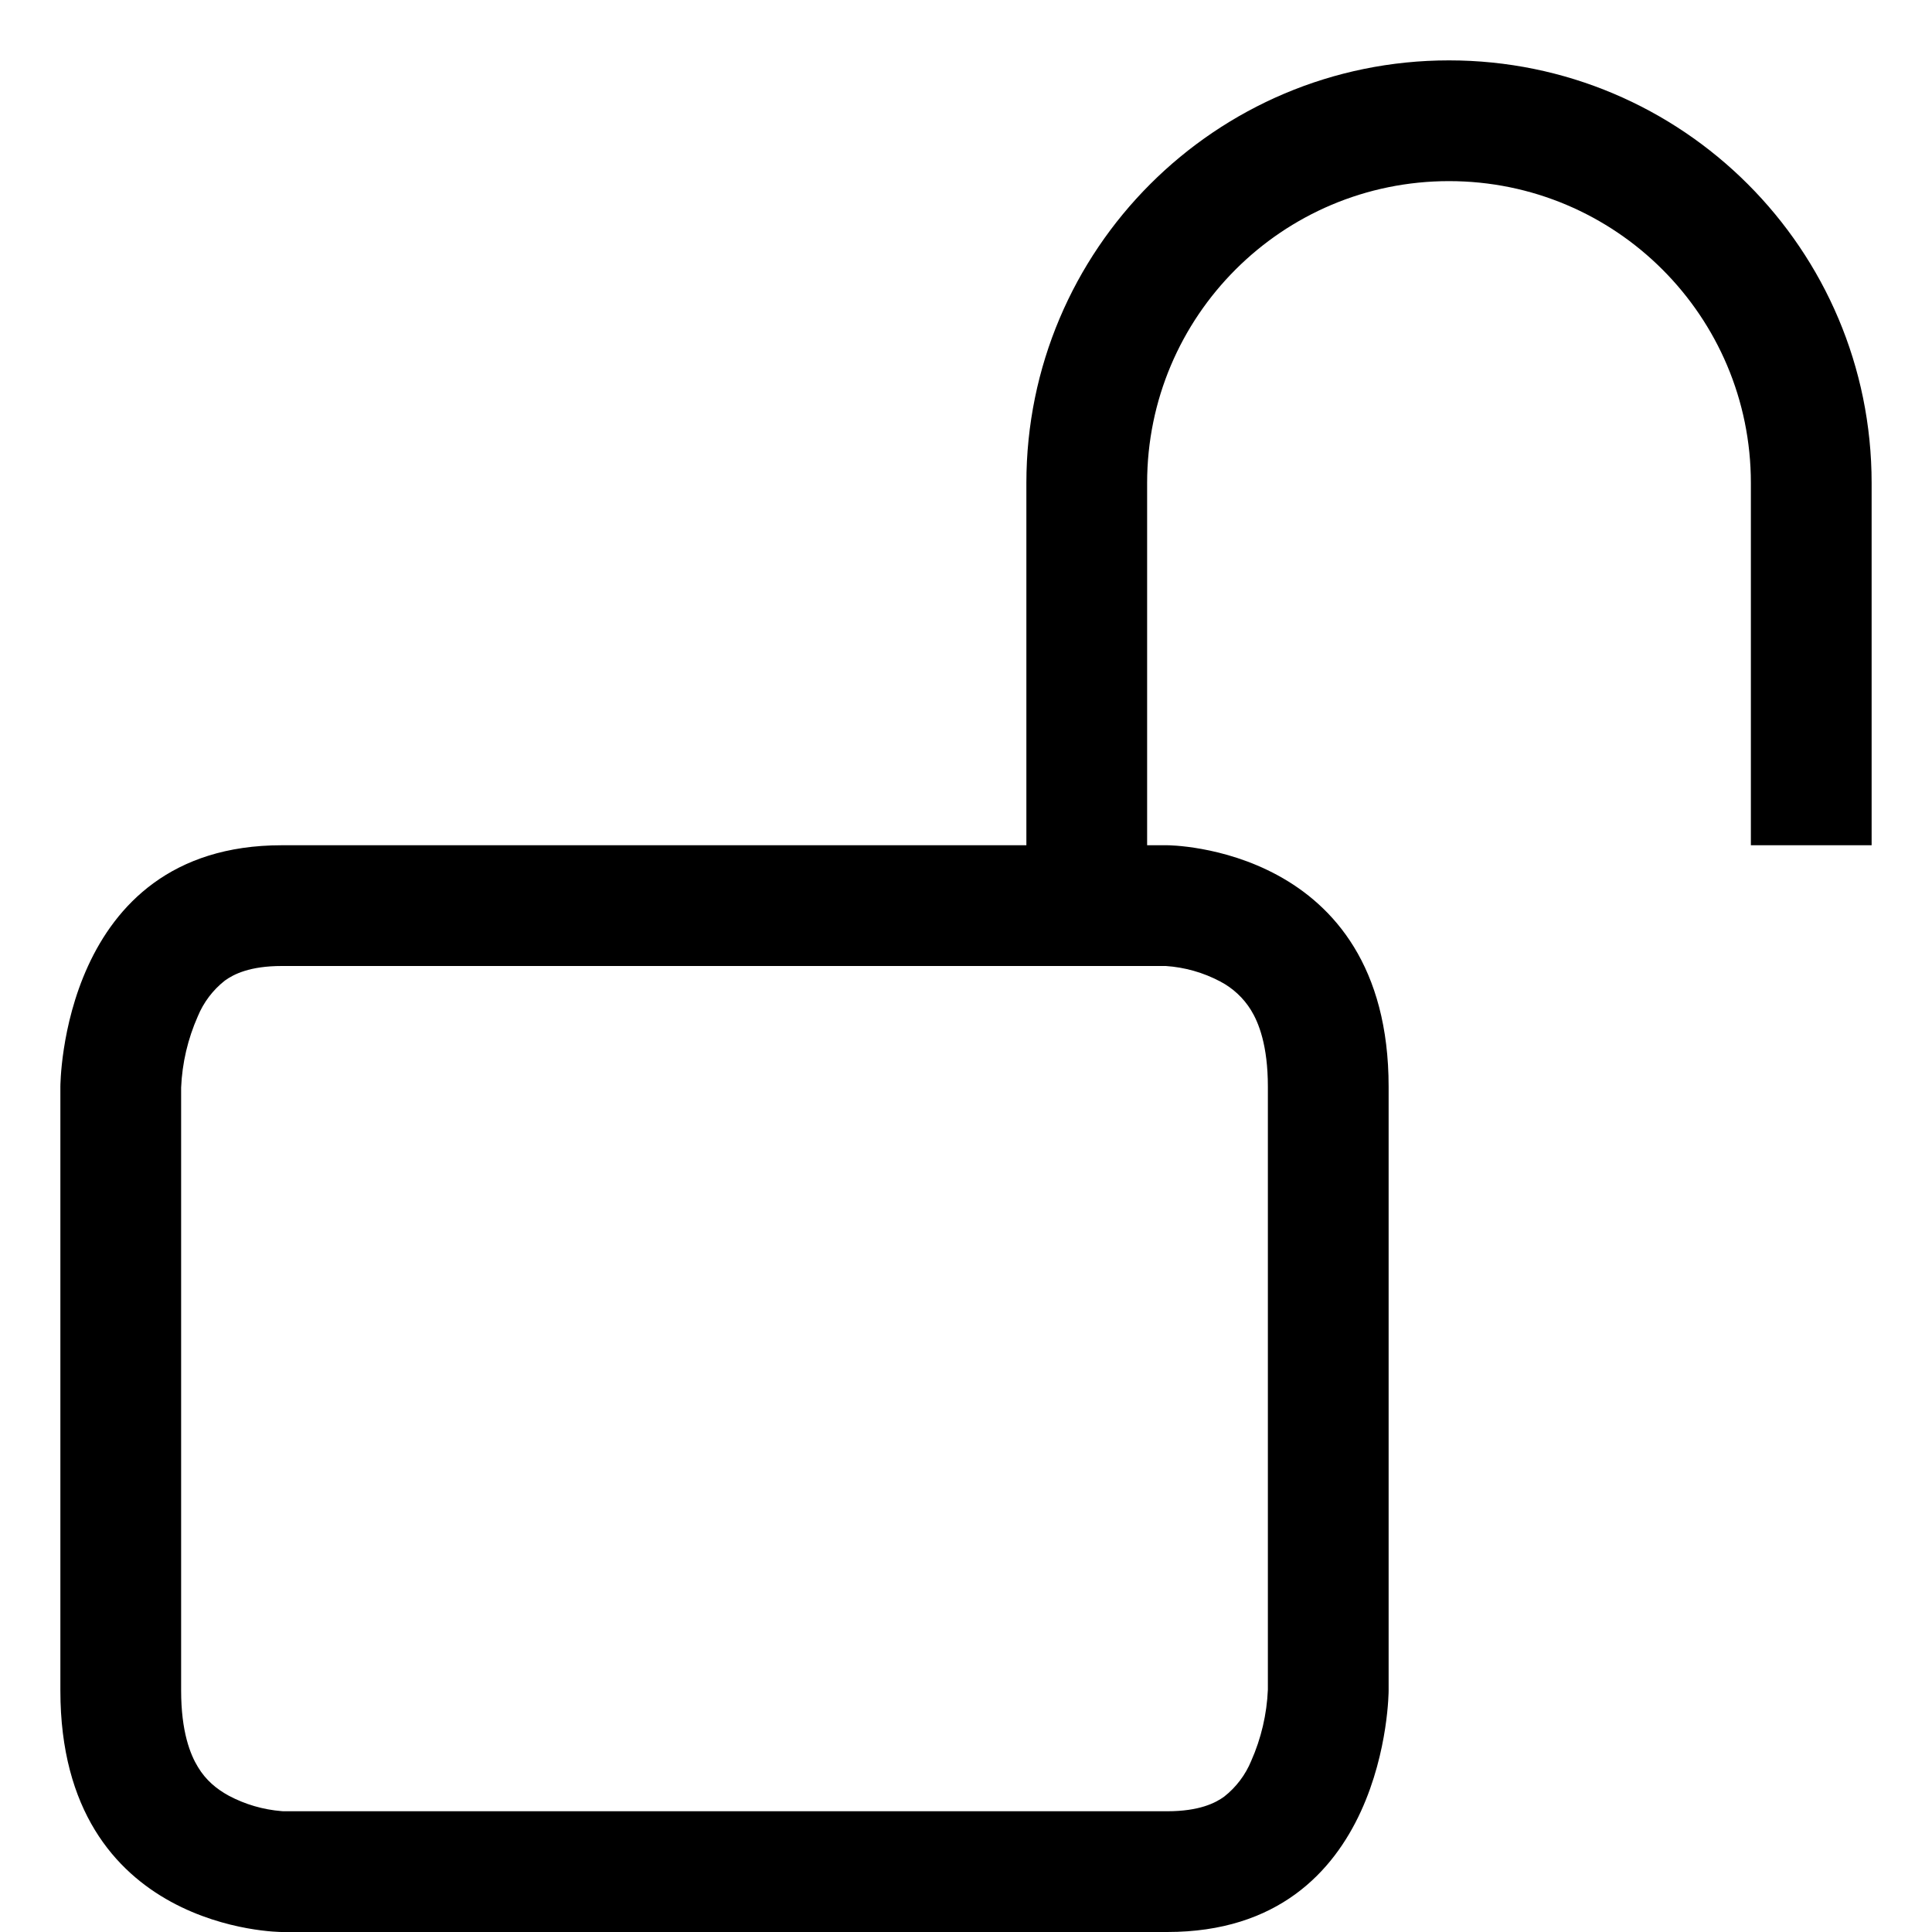
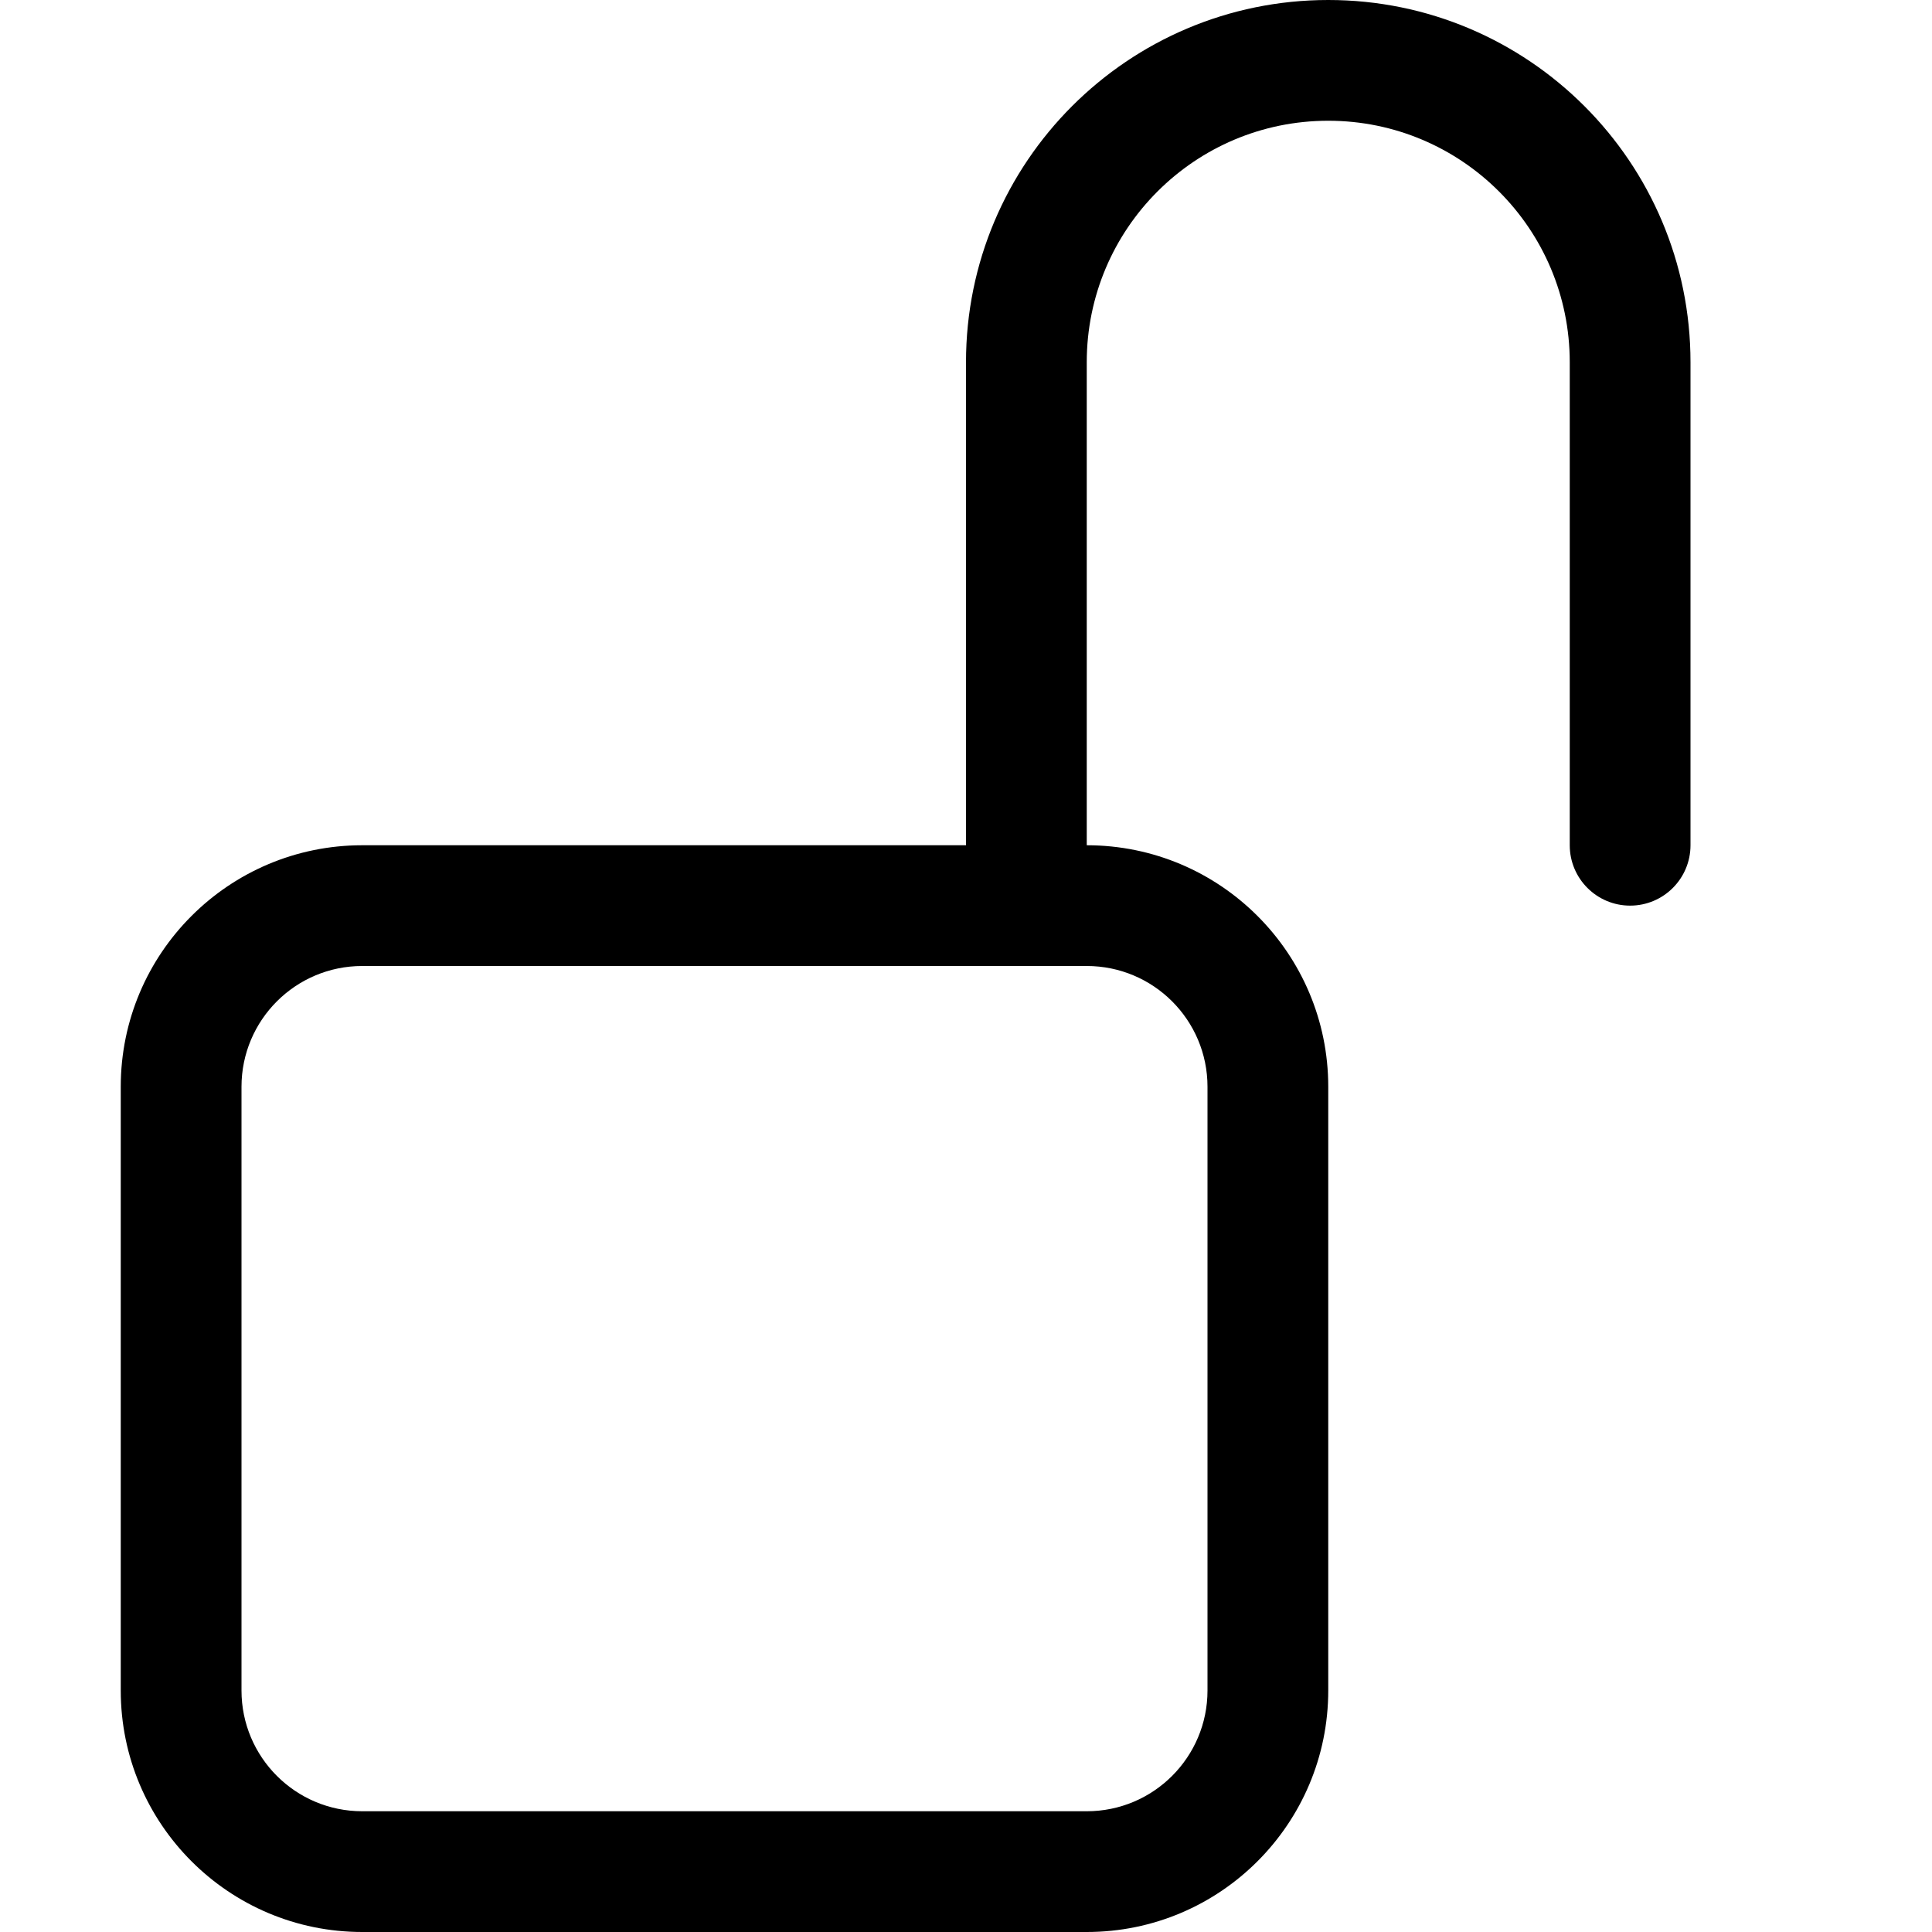
<svg xmlns="http://www.w3.org/2000/svg" width="16" height="16" fill="currentColor" class="bi bi-unlock" viewBox="0 0 16 16">
-   <path fill-rule="evenodd" d="M9.655 8H2.333c-.264 0-.398.068-.471.121a.73.73 0 0 0-.224.296 1.626 1.626 0 0 0-.138.59V14c0 .342.076.531.14.635.064.106.151.18.256.237a1.122 1.122 0 0 0 .436.127l.013.001h7.322c.264 0 .398-.068.471-.121a.73.73 0 0 0 .224-.296 1.627 1.627 0 0 0 .138-.59V9c0-.342-.076-.531-.14-.635a.658.658 0 0 0-.255-.237A1.122 1.122 0 0 0 9.655 8zm.012-1H2.333C.5 7 .5 9 .5 9v5c0 2 1.833 2 1.833 2h7.334c1.833 0 1.833-2 1.833-2V9c0-2-1.833-2-1.833-2zM8.5 4a3.5 3.5 0 1 1 7 0v3h-1V4a2.5 2.5 0 0 0-5 0v3h-1V4z" />
+   <path fill-rule="evenodd" d="M11 1a2 2 0 0 0-2 2v4a2 2 0 0 1 2 2v5a2 2 0 0 1-2 2H3a2 2 0 0 1-2-2V9a2 2 0 0 1 2-2h5V3a3 3 0 0 1 6 0v4a.5.5 0 0 1-1 0V3a2 2 0 0 0-2-2zM3 8a1 1 0 0 0-1 1v5a1 1 0 0 0 1 1h6a1 1 0 0 0 1-1V9a1 1 0 0 0-1-1H3z" />
</svg>
